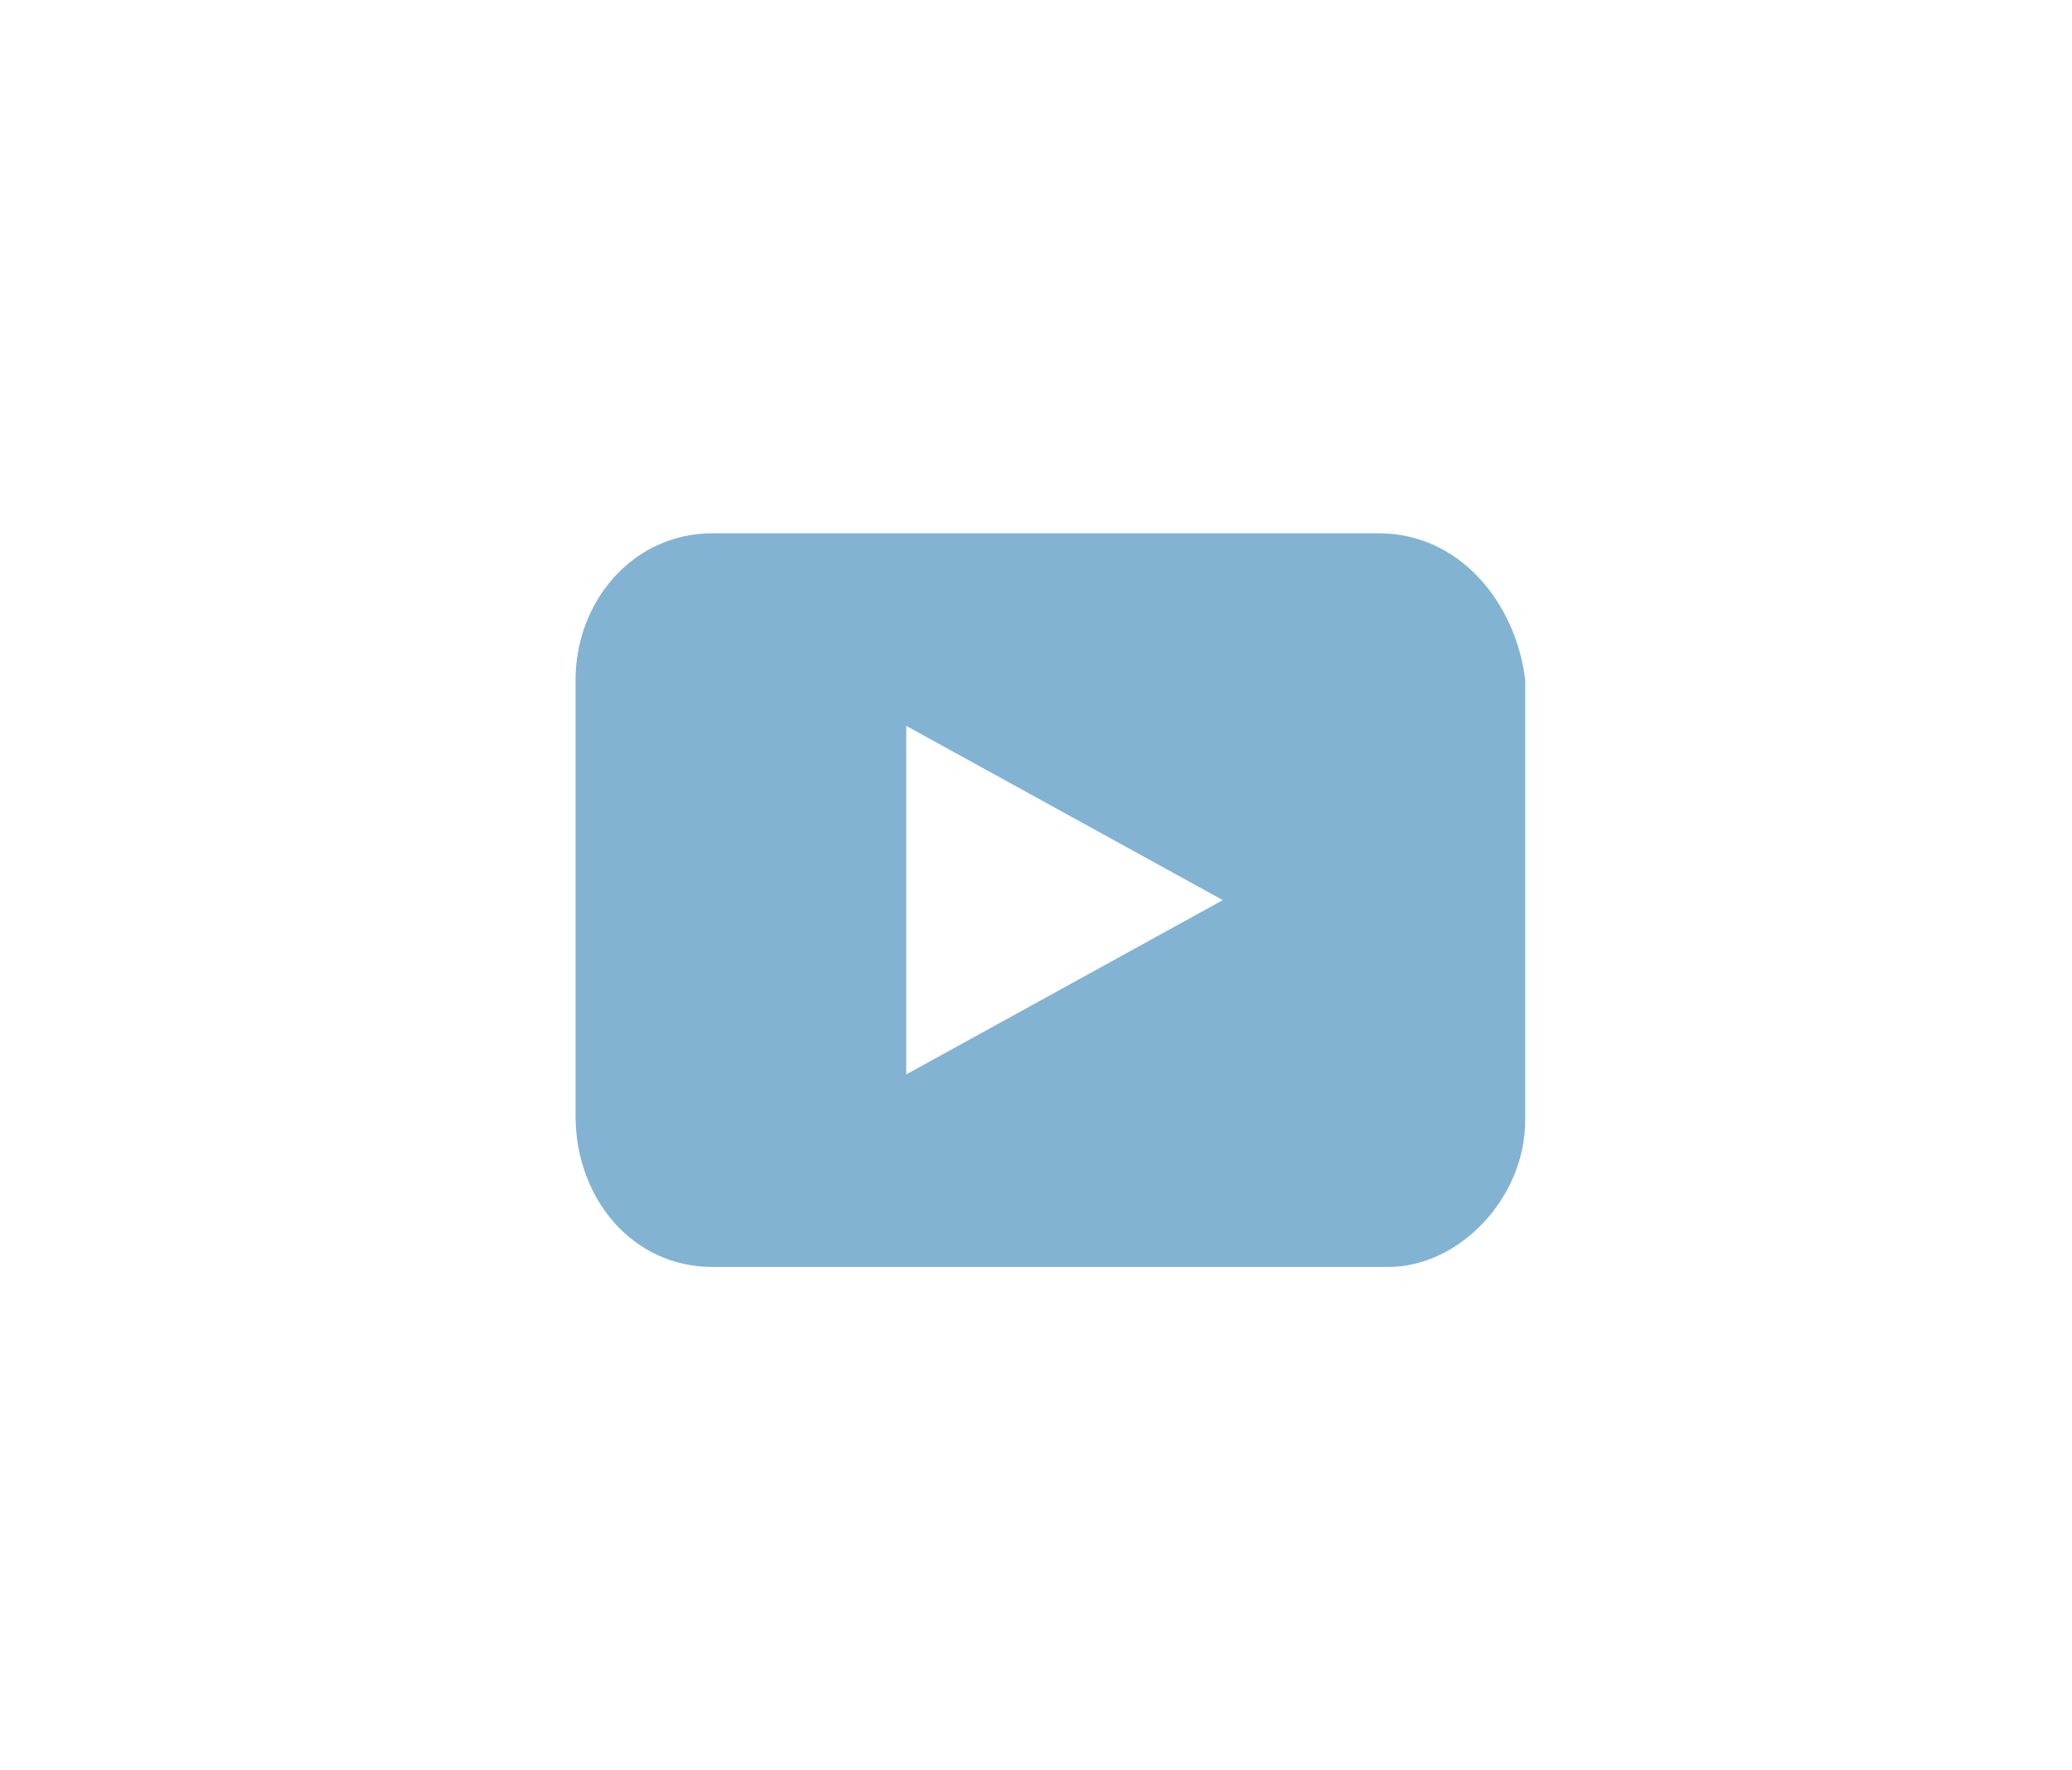
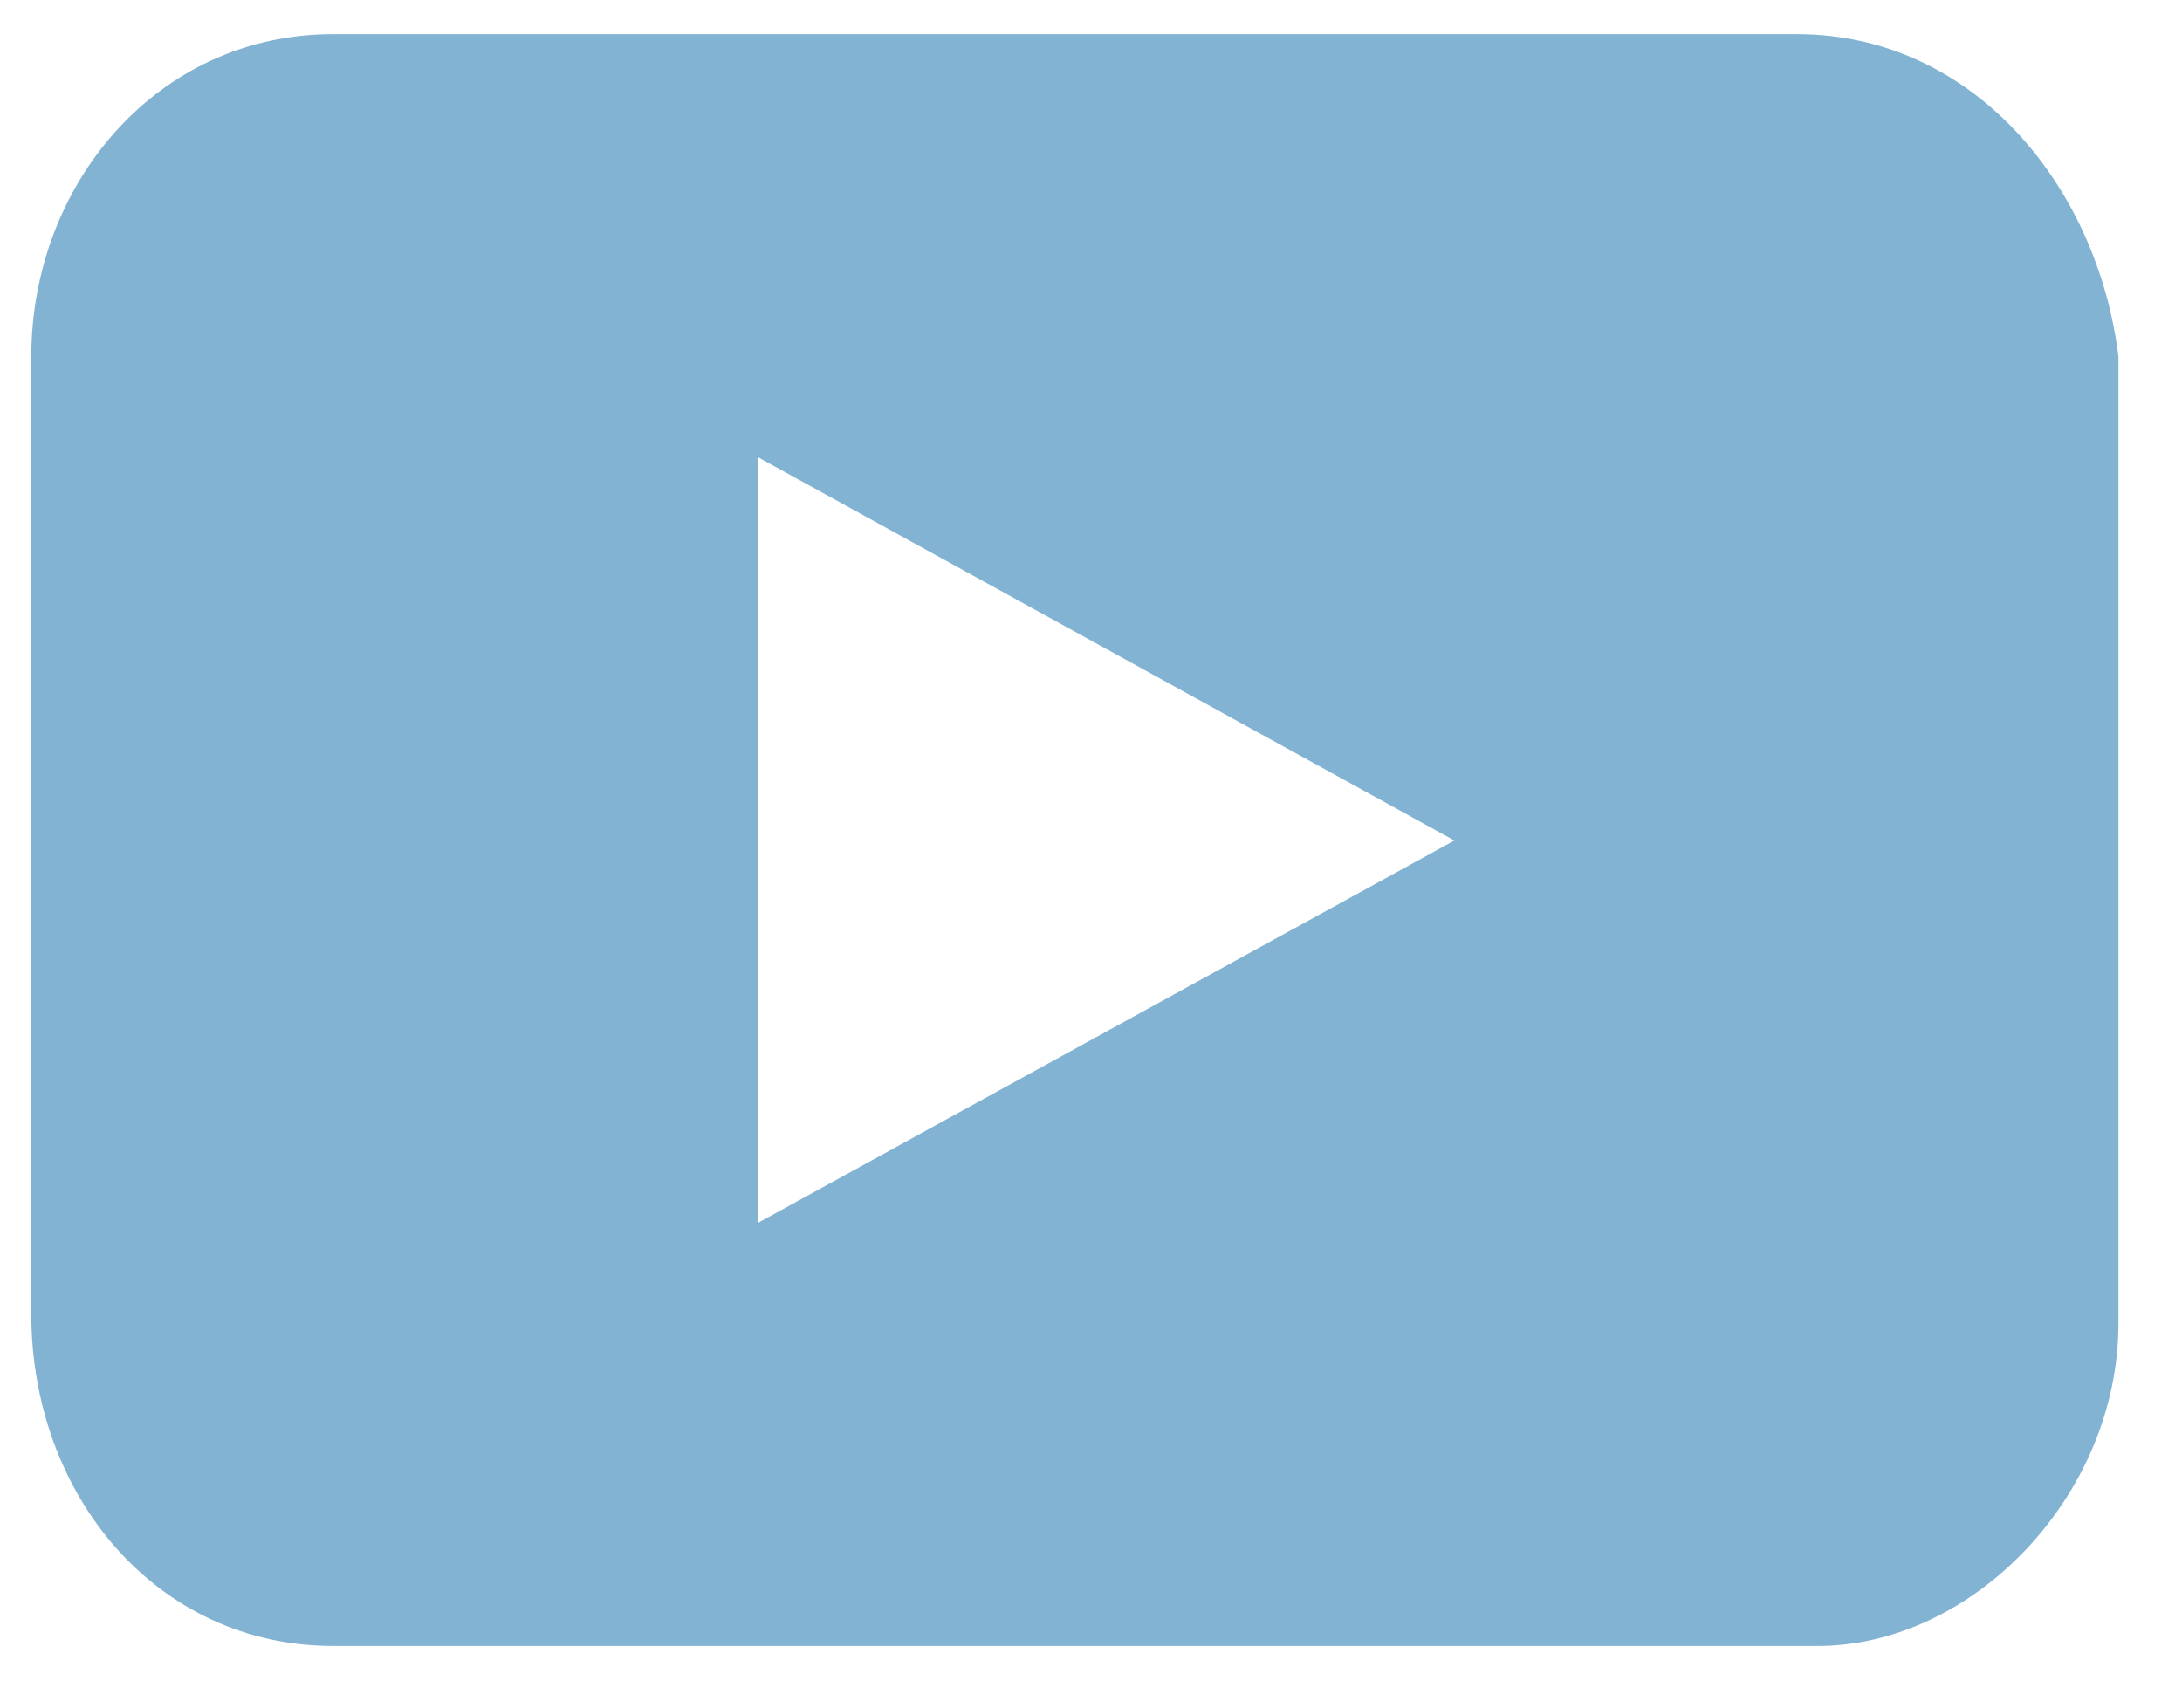
- <svg xmlns="http://www.w3.org/2000/svg" width="48" height="41" viewBox="0 0 48 41" fill="none">
-   <path d="M31.94 12.356H16.507C14.647 12.356 13.333 13.95 13.333 15.756V25.85C13.333 27.763 14.647 29.356 16.507 29.356H32.159C33.801 29.356 35.333 27.763 35.333 25.956V15.756C35.114 13.95 33.801 12.356 31.94 12.356ZM20.995 24.894V16.819L28.328 20.856L20.995 24.894Z" fill="#83B3D3" />
+ <svg xmlns="http://www.w3.org/2000/svg" width="23" height="18" fill="none">
+   <path d="M18.94.36H3.51C1.65.36.33 1.95.33 3.76v10.09c0 1.91 1.32 3.5 3.18 3.5h15.65c1.64 0 3.17-1.59 3.17-3.4V3.76c-.22-1.8-1.53-3.4-3.39-3.4ZM7.99 12.89V4.82l7.34 4.04-7.34 4.03Z" fill="#83B3D3" />
</svg>
